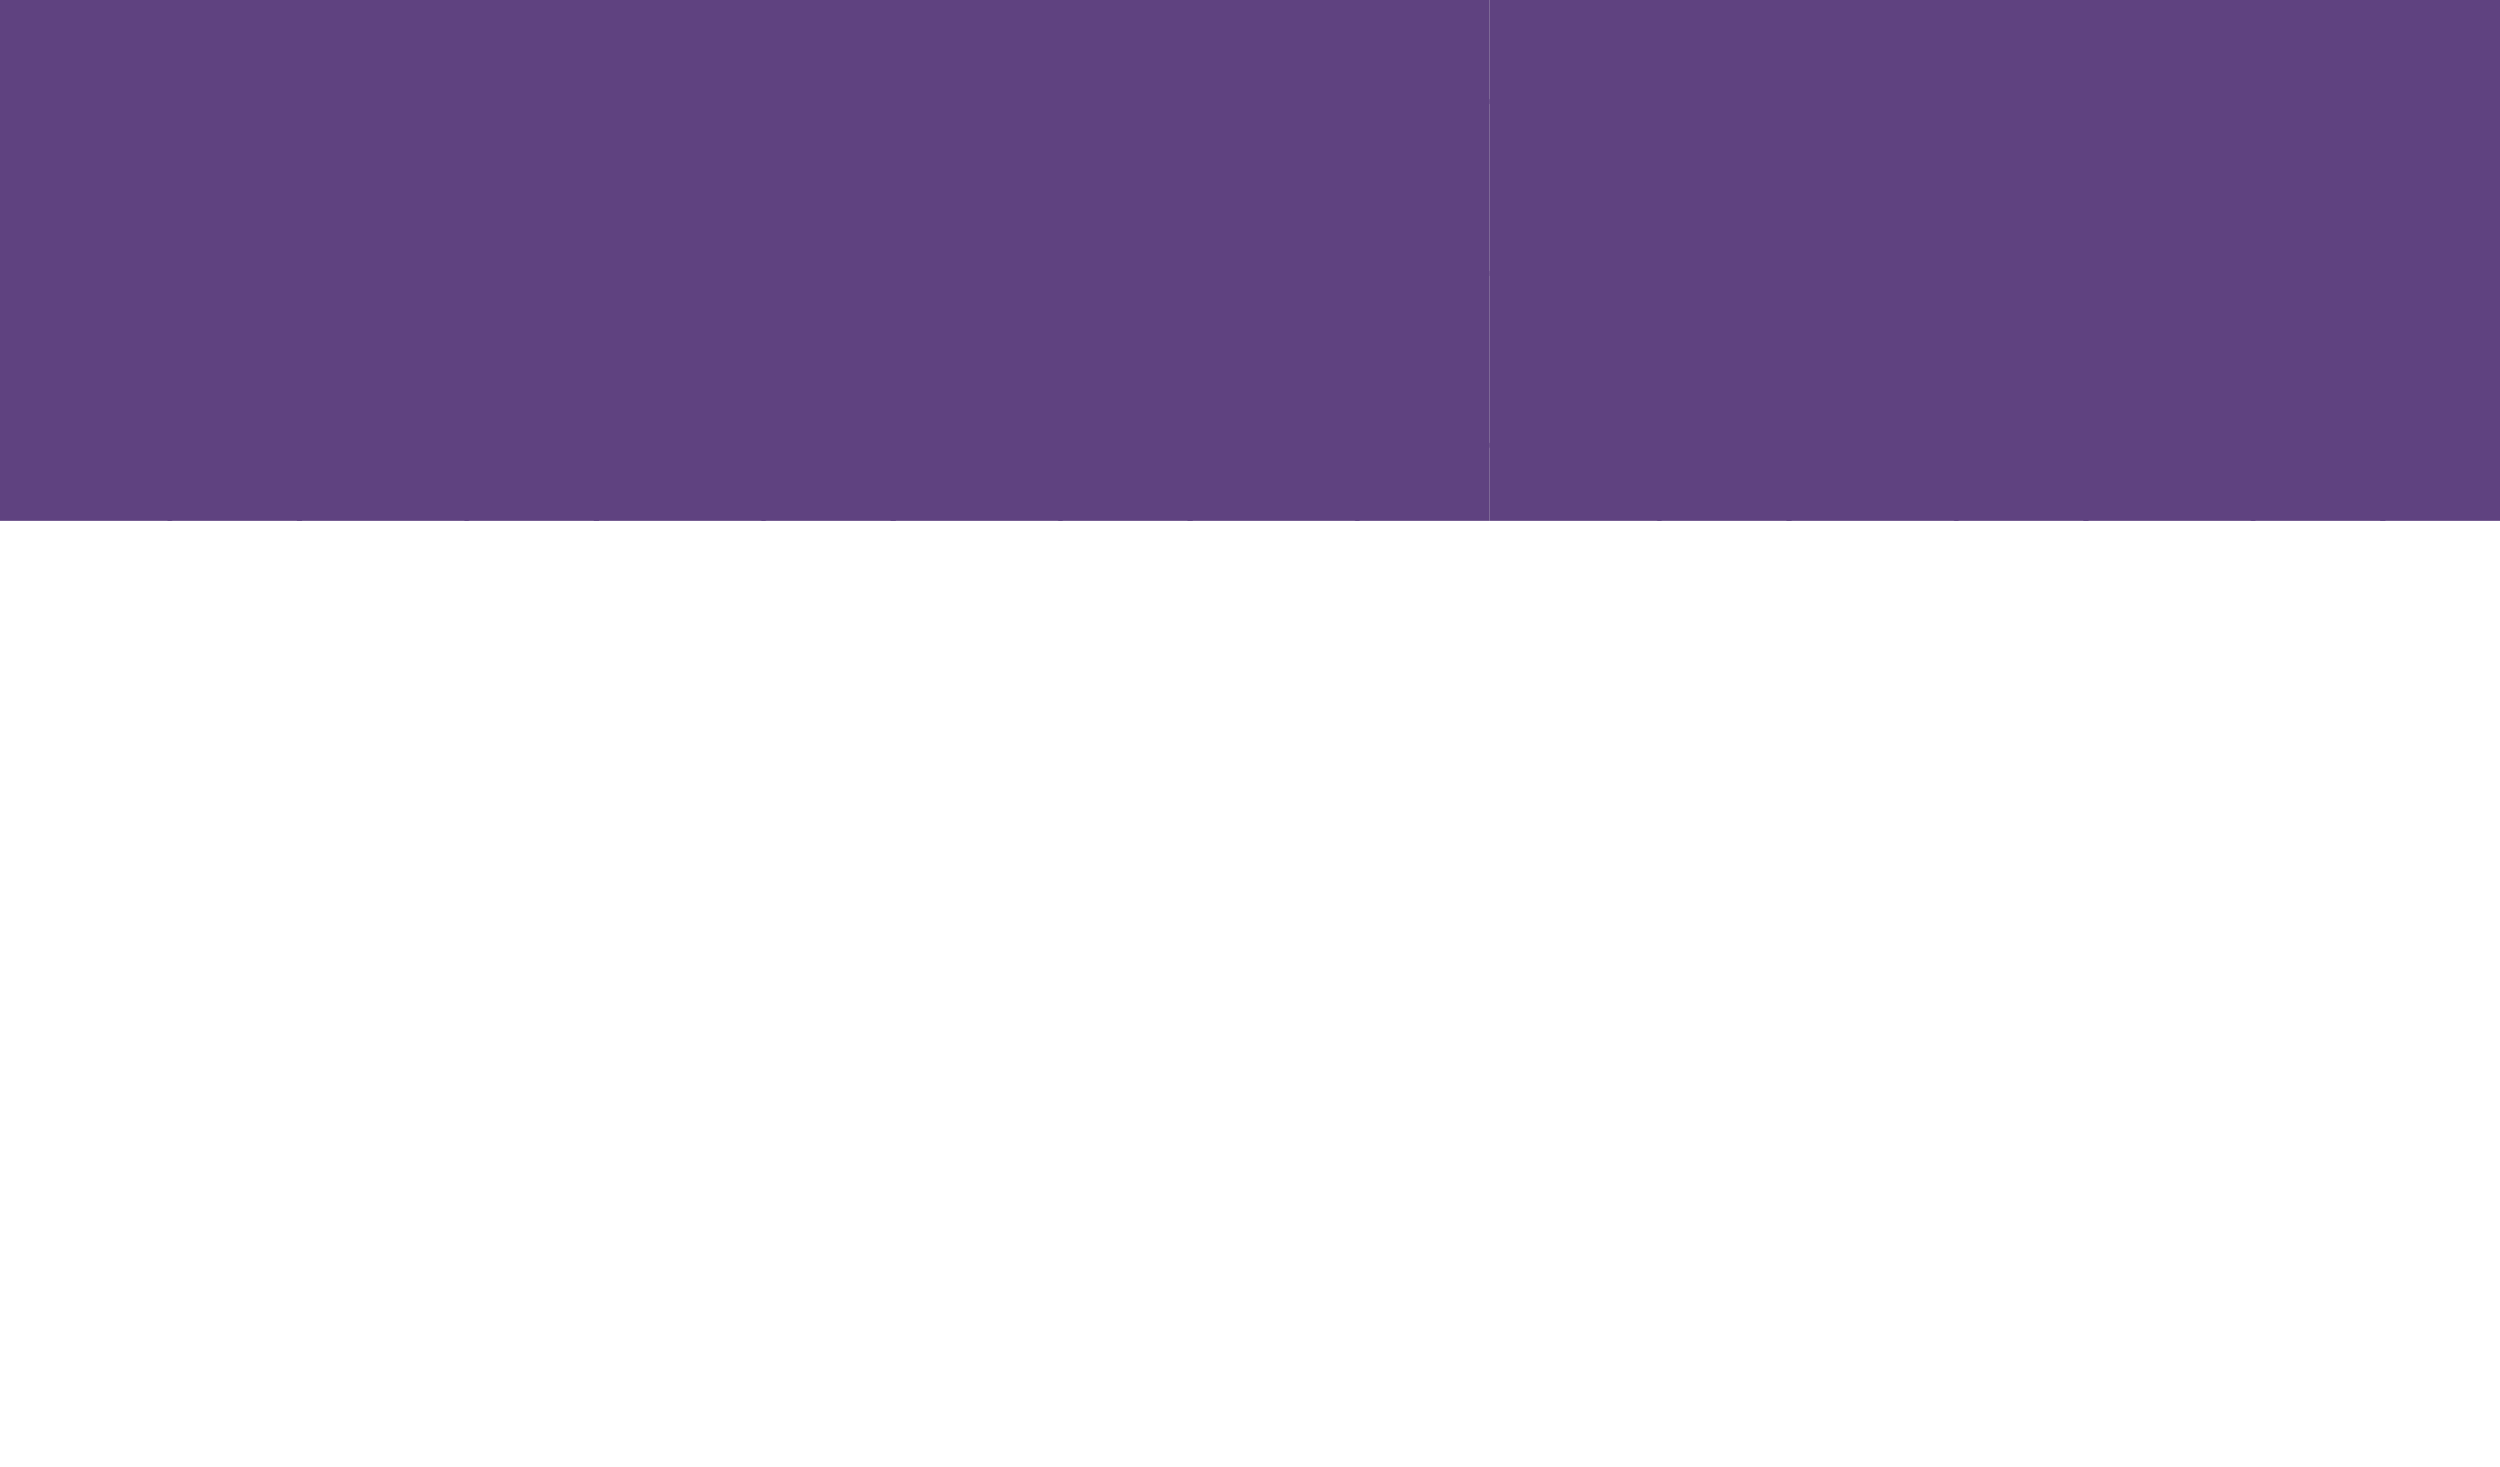
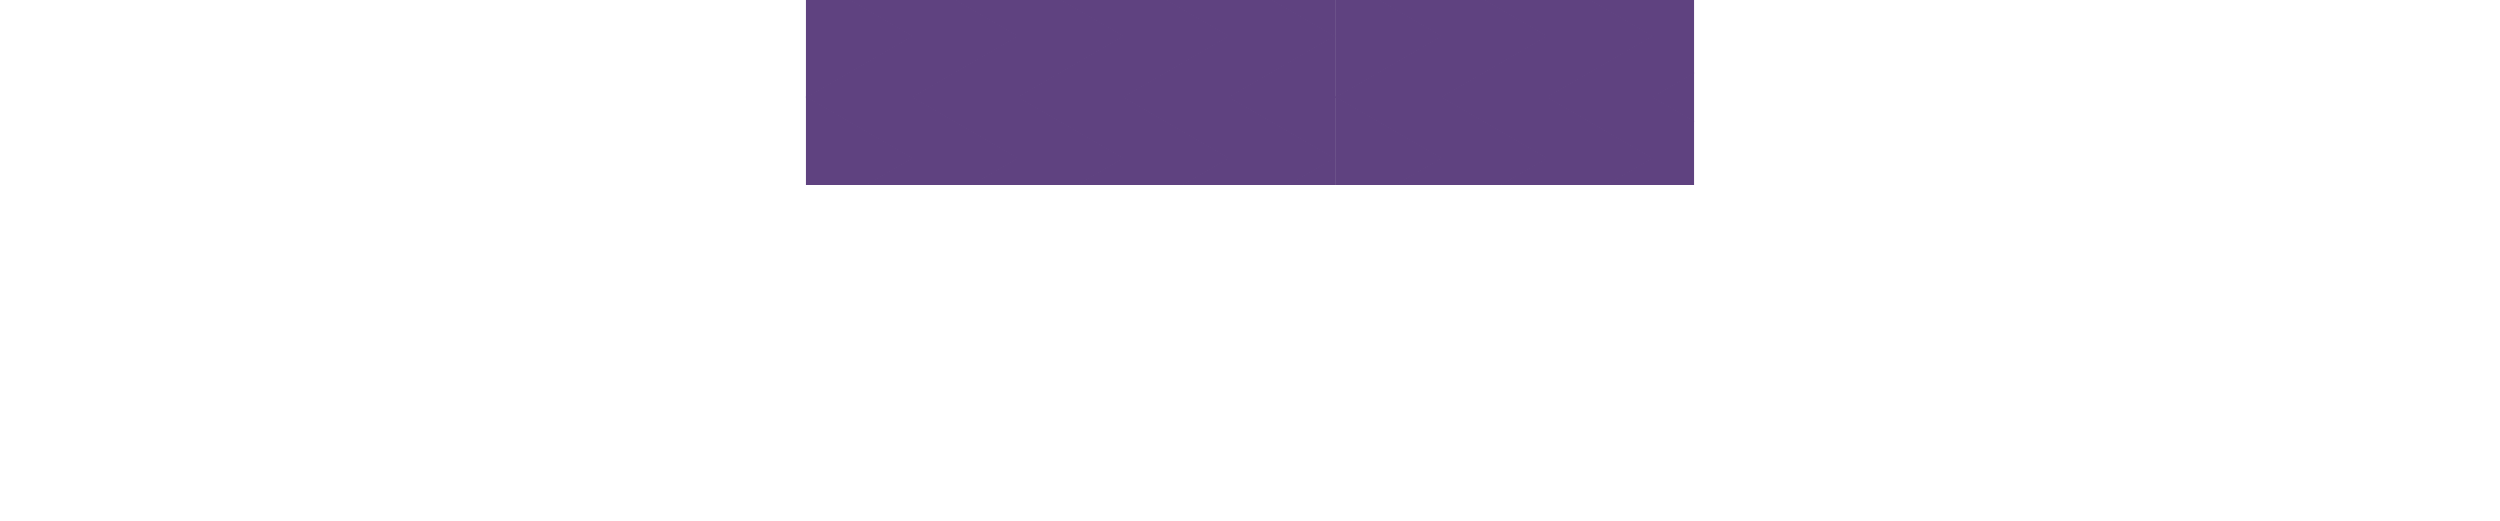
- <svg xmlns="http://www.w3.org/2000/svg" width="960" height="563" viewBox="0 0 960 563">
+ <svg xmlns="http://www.w3.org/2000/svg" width="960" height="200" viewBox="0 0 960 563">
  <defs>
    <clipPath id="clip-path">
      <rect id="Rectangle_25" data-name="Rectangle 25" width="960" height="200" transform="translate(960 1285)" fill="rgba(132, 130, 130, 0.26)" />
    </clipPath>
    <clipPath id="clip-path-2">
      <rect width="960" height="855" fill="none" />
    </clipPath>
  </defs>
  <g id="Group_118" data-name="Group 118" transform="translate(-960 -1285)">
    <g id="Mask_Group_16" data-name="Mask Group 16" clip-path="url(#clip-path)">
      <g id="Repeat_Grid_2" data-name="Repeat Grid 2" transform="translate(960 993)" clip-path="url(#clip-path-2)">
        <g transform="translate(0 154)">
          <g id="Group_9" data-name="Group 9" transform="translate(1375 -324) rotate(90)">
            <path id="Polygon_2" data-name="Polygon 2" d="M67,0l67,116H0Z" transform="translate(170 803)" fill="#522D80 " />
            <path id="Polygon_3" data-name="Polygon 3" d="M67,0l67,116H0Z" transform="translate(370 919) rotate(180)" fill="#522D80" />
            <path id="Polygon_4" data-name="Polygon 4" d="M67,0l67,116H0Z" transform="translate(302 803)" fill="#522D80 " />
            <path id="Path_1" data-name="Path 1" d="M67,0l67,116H0Z" transform="translate(502 919) rotate(180)" fill="#522D80" />
          </g>
          <g id="Group_9-2" data-name="Group 9" transform="translate(1375 -60) rotate(90)">
            <path id="Polygon_2-2" data-name="Polygon 2" d="M67,0l67,116H0Z" transform="translate(170 803)" fill="#522D80 " />
            <path id="Polygon_3-2" data-name="Polygon 3" d="M67,0l67,116H0Z" transform="translate(370 919) rotate(180)" fill="#522D80" />
            <path id="Polygon_4-2" data-name="Polygon 4" d="M67,0l67,116H0Z" transform="translate(302 803)" fill="#522D80 " />
            <path id="Path_1-2" data-name="Path 1" d="M67,0l67,116H0Z" transform="translate(502 919) rotate(180)" fill="#522D80" />
          </g>
          <g id="Group_9-3" data-name="Group 9" transform="translate(1375 204) rotate(90)">
            <path id="Polygon_2-3" data-name="Polygon 2" d="M67,0l67,116H0Z" transform="translate(170 803)" fill="#522D80 " />
            <path id="Polygon_3-3" data-name="Polygon 3" d="M67,0l67,116H0Z" transform="translate(370 919) rotate(180)" fill="#522D80" />
            <path id="Polygon_4-3" data-name="Polygon 4" d="M67,0l67,116H0Z" transform="translate(302 803)" fill="#522D80 " />
            <path id="Path_1-3" data-name="Path 1" d="M67,0l67,116H0Z" transform="translate(502 919) rotate(180)" fill="#522D80" />
          </g>
          <g id="Group_9-4" data-name="Group 9" transform="translate(1261 -324) rotate(90)">
            <path id="Polygon_2-4" data-name="Polygon 2" d="M67,0l67,116H0Z" transform="translate(170 803)" fill="#522D80 " />
            <path id="Polygon_3-4" data-name="Polygon 3" d="M67,0l67,116H0Z" transform="translate(370 919) rotate(180)" fill="#522D80" />
            <path id="Polygon_4-4" data-name="Polygon 4" d="M67,0l67,116H0Z" transform="translate(302 803)" fill="#522D80 " />
            <path id="Path_1-4" data-name="Path 1" d="M67,0l67,116H0Z" transform="translate(502 919) rotate(180)" fill="#522D80" />
          </g>
          <g id="Group_9-5" data-name="Group 9" transform="translate(1261 -60) rotate(90)">
            <path id="Polygon_2-5" data-name="Polygon 2" d="M67,0l67,116H0Z" transform="translate(170 803)" fill="#522D80 " />
            <path id="Polygon_3-5" data-name="Polygon 3" d="M67,0l67,116H0Z" transform="translate(370 919) rotate(180)" fill="#522D80" />
            <path id="Polygon_4-5" data-name="Polygon 4" d="M67,0l67,116H0Z" transform="translate(302 803)" fill="#522D80 " />
            <path id="Path_1-5" data-name="Path 1" d="M67,0l67,116H0Z" transform="translate(502 919) rotate(180)" fill="#522D80" />
          </g>
          <g id="Group_9-6" data-name="Group 9" transform="translate(1261 204) rotate(90)">
            <path id="Polygon_2-6" data-name="Polygon 2" d="M67,0l67,116H0Z" transform="translate(170 803)" fill="#522D80 " />
            <path id="Polygon_3-6" data-name="Polygon 3" d="M67,0l67,116H0Z" transform="translate(370 919) rotate(180)" fill="#522D80" />
            <path id="Polygon_4-6" data-name="Polygon 4" d="M67,0l67,116H0Z" transform="translate(302 803)" fill="#522D80 " />
            <path id="Path_1-6" data-name="Path 1" d="M67,0l67,116H0Z" transform="translate(502 919) rotate(180)" fill="#522D80" />
          </g>
          <g id="Group_9-7" data-name="Group 9" transform="translate(1147 -324) rotate(90)">
            <path id="Polygon_2-7" data-name="Polygon 2" d="M67,0l67,116H0Z" transform="translate(170 803)" fill="#522D80 " />
            <path id="Polygon_3-7" data-name="Polygon 3" d="M67,0l67,116H0Z" transform="translate(370 919) rotate(180)" fill="#522D80" />
            <path id="Polygon_4-7" data-name="Polygon 4" d="M67,0l67,116H0Z" transform="translate(302 803)" fill="#522D80 " />
            <path id="Path_1-7" data-name="Path 1" d="M67,0l67,116H0Z" transform="translate(502 919) rotate(180)" fill="#522D80" />
          </g>
          <g id="Group_9-8" data-name="Group 9" transform="translate(1147 -60) rotate(90)">
            <path id="Polygon_2-8" data-name="Polygon 2" d="M67,0l67,116H0Z" transform="translate(170 803)" fill="#522D80 " />
            <path id="Polygon_3-8" data-name="Polygon 3" d="M67,0l67,116H0Z" transform="translate(370 919) rotate(180)" fill="#522D80" />
            <path id="Polygon_4-8" data-name="Polygon 4" d="M67,0l67,116H0Z" transform="translate(302 803)" fill="#522D80 " />
            <path id="Path_1-8" data-name="Path 1" d="M67,0l67,116H0Z" transform="translate(502 919) rotate(180)" fill="#522D80" />
          </g>
          <g id="Group_9-9" data-name="Group 9" transform="translate(1147 204) rotate(90)">
            <path id="Polygon_2-9" data-name="Polygon 2" d="M67,0l67,116H0Z" transform="translate(170 803)" fill="#522D80 " />
            <path id="Polygon_3-9" data-name="Polygon 3" d="M67,0l67,116H0Z" transform="translate(370 919) rotate(180)" fill="#522D80" />
            <path id="Polygon_4-9" data-name="Polygon 4" d="M67,0l67,116H0Z" transform="translate(302 803)" fill="#522D80 " />
            <path id="Path_1-9" data-name="Path 1" d="M67,0l67,116H0Z" transform="translate(502 919) rotate(180)" fill="#522D80" />
          </g>
          <g id="Group_9-10" data-name="Group 9" transform="translate(1033 -324) rotate(90)">
            <path id="Polygon_2-10" data-name="Polygon 2" d="M67,0l67,116H0Z" transform="translate(170 803)" fill="#522D80 " />
            <path id="Polygon_3-10" data-name="Polygon 3" d="M67,0l67,116H0Z" transform="translate(370 919) rotate(180)" fill="#522D80" />
            <path id="Polygon_4-10" data-name="Polygon 4" d="M67,0l67,116H0Z" transform="translate(302 803)" fill="#522D80 " />
            <path id="Path_1-10" data-name="Path 1" d="M67,0l67,116H0Z" transform="translate(502 919) rotate(180)" fill="#522D80" />
          </g>
          <g id="Group_9-11" data-name="Group 9" transform="translate(1033 -60) rotate(90)">
            <path id="Polygon_2-11" data-name="Polygon 2" d="M67,0l67,116H0Z" transform="translate(170 803)" fill="#522D80 " />
            <path id="Polygon_3-11" data-name="Polygon 3" d="M67,0l67,116H0Z" transform="translate(370 919) rotate(180)" fill="#522D80" />
            <path id="Polygon_4-11" data-name="Polygon 4" d="M67,0l67,116H0Z" transform="translate(302 803)" fill="#522D80 " />
            <path id="Path_1-11" data-name="Path 1" d="M67,0l67,116H0Z" transform="translate(502 919) rotate(180)" fill="#522D80" />
          </g>
          <g id="Group_9-12" data-name="Group 9" transform="translate(1033 204) rotate(90)">
            <path id="Polygon_2-12" data-name="Polygon 2" d="M67,0l67,116H0Z" transform="translate(170 803)" fill="#522D80 " />
            <path id="Polygon_3-12" data-name="Polygon 3" d="M67,0l67,116H0Z" transform="translate(370 919) rotate(180)" fill="#522D80" />
            <path id="Polygon_4-12" data-name="Polygon 4" d="M67,0l67,116H0Z" transform="translate(302 803)" fill="#522D80 " />
            <path id="Path_1-12" data-name="Path 1" d="M67,0l67,116H0Z" transform="translate(502 919) rotate(180)" fill="#522D80" />
          </g>
          <g id="Group_9-13" data-name="Group 9" transform="translate(919 -324) rotate(90)">
            <path id="Polygon_2-13" data-name="Polygon 2" d="M67,0l67,116H0Z" transform="translate(170 803)" fill="#522D80 " />
            <path id="Polygon_3-13" data-name="Polygon 3" d="M67,0l67,116H0Z" transform="translate(370 919) rotate(180)" fill="#522D80" />
            <path id="Polygon_4-13" data-name="Polygon 4" d="M67,0l67,116H0Z" transform="translate(302 803)" fill="#522D80 " />
            <path id="Path_1-13" data-name="Path 1" d="M67,0l67,116H0Z" transform="translate(502 919) rotate(180)" fill="#522D80" />
          </g>
          <g id="Group_9-14" data-name="Group 9" transform="translate(919 -60) rotate(90)">
            <path id="Polygon_2-14" data-name="Polygon 2" d="M67,0l67,116H0Z" transform="translate(170 803)" fill="#522D80 " />
            <path id="Polygon_3-14" data-name="Polygon 3" d="M67,0l67,116H0Z" transform="translate(370 919) rotate(180)" fill="#522D80" />
            <path id="Polygon_4-14" data-name="Polygon 4" d="M67,0l67,116H0Z" transform="translate(302 803)" fill="#522D80 " />
            <path id="Path_1-14" data-name="Path 1" d="M67,0l67,116H0Z" transform="translate(502 919) rotate(180)" fill="#522D80" />
          </g>
          <g id="Group_9-15" data-name="Group 9" transform="translate(919 204) rotate(90)">
            <path id="Polygon_2-15" data-name="Polygon 2" d="M67,0l67,116H0Z" transform="translate(170 803)" fill="#522D80 " />
            <path id="Polygon_3-15" data-name="Polygon 3" d="M67,0l67,116H0Z" transform="translate(370 919) rotate(180)" fill="#522D80" />
            <path id="Polygon_4-15" data-name="Polygon 4" d="M67,0l67,116H0Z" transform="translate(302 803)" fill="#522D80 " />
            <path id="Path_1-15" data-name="Path 1" d="M67,0l67,116H0Z" transform="translate(502 919) rotate(180)" fill="#522D80" />
          </g>
          <g id="Group_9-16" data-name="Group 9" transform="translate(1033 468) rotate(90)">
            <path id="Polygon_2-16" data-name="Polygon 2" d="M67,0l67,116H0Z" transform="translate(170 803)" fill="#522D80 " />
            <path id="Polygon_3-16" data-name="Polygon 3" d="M67,0l67,116H0Z" transform="translate(370 919) rotate(180)" fill="#522D80" />
            <path id="Polygon_4-16" data-name="Polygon 4" d="M67,0l67,116H0Z" transform="translate(302 803)" fill="#522D80 " />
            <path id="Path_1-16" data-name="Path 1" d="M67,0l67,116H0Z" transform="translate(502 919) rotate(180)" fill="#522D80" />
          </g>
          <g id="Group_9-17" data-name="Group 9" transform="translate(1033 732) rotate(90)">
            <path id="Polygon_2-17" data-name="Polygon 2" d="M67,0l67,116H0Z" transform="translate(170 803)" fill="#522D80 " />
            <path id="Polygon_3-17" data-name="Polygon 3" d="M67,0l67,116H0Z" transform="translate(370 919) rotate(180)" fill="#522D80" />
            <path id="Polygon_4-17" data-name="Polygon 4" d="M67,0l67,116H0Z" transform="translate(302 803)" fill="#522D80 " />
            <path id="Path_1-17" data-name="Path 1" d="M67,0l67,116H0Z" transform="translate(502 919) rotate(180)" fill="#522D80" />
          </g>
          <g id="Group_9-18" data-name="Group 9" transform="translate(919 468) rotate(90)">
            <path id="Polygon_2-18" data-name="Polygon 2" d="M67,0l67,116H0Z" transform="translate(170 803)" fill="#522D80 " />
            <path id="Polygon_3-18" data-name="Polygon 3" d="M67,0l67,116H0Z" transform="translate(370 919) rotate(180)" fill="#522D80" />
            <path id="Polygon_4-18" data-name="Polygon 4" d="M67,0l67,116H0Z" transform="translate(302 803)" fill="#522D80 " />
            <path id="Path_1-18" data-name="Path 1" d="M67,0l67,116H0Z" transform="translate(502 919) rotate(180)" fill="#522D80" />
          </g>
          <g id="Group_9-19" data-name="Group 9" transform="translate(919 732) rotate(90)">
            <path id="Polygon_2-19" data-name="Polygon 2" d="M67,0l67,116H0Z" transform="translate(170 803)" fill="#522D80 " />
            <path id="Polygon_3-19" data-name="Polygon 3" d="M67,0l67,116H0Z" transform="translate(370 919) rotate(180)" fill="#522D80" />
            <path id="Polygon_4-19" data-name="Polygon 4" d="M67,0l67,116H0Z" transform="translate(302 803)" fill="#522D80 " />
            <path id="Path_1-19" data-name="Path 1" d="M67,0l67,116H0Z" transform="translate(502 919) rotate(180)" fill="#522D80" />
          </g>
          <g id="Group_9-20" data-name="Group 9" transform="translate(1375 468) rotate(90)">
            <path id="Polygon_2-20" data-name="Polygon 2" d="M67,0l67,116H0Z" transform="translate(170 803)" fill="#522D80 " />
            <path id="Polygon_3-20" data-name="Polygon 3" d="M67,0l67,116H0Z" transform="translate(370 919) rotate(180)" fill="#522D80" />
            <path id="Polygon_4-20" data-name="Polygon 4" d="M67,0l67,116H0Z" transform="translate(302 803)" fill="#522D80 " />
            <path id="Path_1-20" data-name="Path 1" d="M67,0l67,116H0Z" transform="translate(502 919) rotate(180)" fill="#522D80" />
          </g>
          <g id="Group_9-21" data-name="Group 9" transform="translate(1375 732) rotate(90)">
            <path id="Polygon_2-21" data-name="Polygon 2" d="M67,0l67,116H0Z" transform="translate(170 803)" fill="#522D80 " />
            <path id="Polygon_3-21" data-name="Polygon 3" d="M67,0l67,116H0Z" transform="translate(370 919) rotate(180)" fill="#522D80" />
            <path id="Polygon_4-21" data-name="Polygon 4" d="M67,0l67,116H0Z" transform="translate(302 803)" fill="#522D80 " />
            <path id="Path_1-21" data-name="Path 1" d="M67,0l67,116H0Z" transform="translate(502 919) rotate(180)" fill="#522D80" />
          </g>
          <g id="Group_9-22" data-name="Group 9" transform="translate(1261 468) rotate(90)">
            <path id="Polygon_2-22" data-name="Polygon 2" d="M67,0l67,116H0Z" transform="translate(170 803)" fill="#522D80 " />
            <path id="Polygon_3-22" data-name="Polygon 3" d="M67,0l67,116H0Z" transform="translate(370 919) rotate(180)" fill="#522D80" />
            <path id="Polygon_4-22" data-name="Polygon 4" d="M67,0l67,116H0Z" transform="translate(302 803)" fill="#522D80 " />
            <path id="Path_1-22" data-name="Path 1" d="M67,0l67,116H0Z" transform="translate(502 919) rotate(180)" fill="#522D80" />
          </g>
          <g id="Group_9-23" data-name="Group 9" transform="translate(1261 732) rotate(90)">
            <path id="Polygon_2-23" data-name="Polygon 2" d="M67,0l67,116H0Z" transform="translate(170 803)" fill="#522D80 " />
            <path id="Polygon_3-23" data-name="Polygon 3" d="M67,0l67,116H0Z" transform="translate(370 919) rotate(180)" fill="#522D80" />
            <path id="Polygon_4-23" data-name="Polygon 4" d="M67,0l67,116H0Z" transform="translate(302 803)" fill="#522D80 " />
            <path id="Path_1-23" data-name="Path 1" d="M67,0l67,116H0Z" transform="translate(502 919) rotate(180)" fill="#522D80" />
          </g>
          <g id="Group_9-24" data-name="Group 9" transform="translate(1147 468) rotate(90)">
            <path id="Polygon_2-24" data-name="Polygon 2" d="M67,0l67,116H0Z" transform="translate(170 803)" fill="#522D80 " />
            <path id="Polygon_3-24" data-name="Polygon 3" d="M67,0l67,116H0Z" transform="translate(370 919) rotate(180)" fill="#522D80" />
            <path id="Polygon_4-24" data-name="Polygon 4" d="M67,0l67,116H0Z" transform="translate(302 803)" fill="#522D80 " />
            <path id="Path_1-24" data-name="Path 1" d="M67,0l67,116H0Z" transform="translate(502 919) rotate(180)" fill="#522D80" />
          </g>
          <g id="Group_9-25" data-name="Group 9" transform="translate(1147 732) rotate(90)">
            <path id="Polygon_2-25" data-name="Polygon 2" d="M67,0l67,116H0Z" transform="translate(170 803)" fill="#522D80 " />
            <path id="Polygon_3-25" data-name="Polygon 3" d="M67,0l67,116H0Z" transform="translate(370 919) rotate(180)" fill="#522D80" />
            <path id="Polygon_4-25" data-name="Polygon 4" d="M67,0l67,116H0Z" transform="translate(302 803)" fill="#522D80 " />
            <path id="Path_1-25" data-name="Path 1" d="M67,0l67,116H0Z" transform="translate(502 919) rotate(180)" fill="#522D80" />
          </g>
        </g>
        <g transform="translate(572 154)">
          <g id="Group_9-26" data-name="Group 9" transform="translate(1375 -324) rotate(90)">
            <path id="Polygon_2-26" data-name="Polygon 2" d="M67,0l67,116H0Z" transform="translate(170 803)" fill="#522D80 " />
            <path id="Polygon_3-26" data-name="Polygon 3" d="M67,0l67,116H0Z" transform="translate(370 919) rotate(180)" fill="#522D80" />
            <path id="Polygon_4-26" data-name="Polygon 4" d="M67,0l67,116H0Z" transform="translate(302 803)" fill="#522D80 " />
            <path id="Path_1-26" data-name="Path 1" d="M67,0l67,116H0Z" transform="translate(502 919) rotate(180)" fill="#522D80" />
          </g>
          <g id="Group_9-27" data-name="Group 9" transform="translate(1375 -60) rotate(90)">
            <path id="Polygon_2-27" data-name="Polygon 2" d="M67,0l67,116H0Z" transform="translate(170 803)" fill="#522D80 " />
            <path id="Polygon_3-27" data-name="Polygon 3" d="M67,0l67,116H0Z" transform="translate(370 919) rotate(180)" fill="#522D80" />
            <path id="Polygon_4-27" data-name="Polygon 4" d="M67,0l67,116H0Z" transform="translate(302 803)" fill="#522D80 " />
            <path id="Path_1-27" data-name="Path 1" d="M67,0l67,116H0Z" transform="translate(502 919) rotate(180)" fill="#522D80" />
          </g>
          <g id="Group_9-28" data-name="Group 9" transform="translate(1375 204) rotate(90)">
            <path id="Polygon_2-28" data-name="Polygon 2" d="M67,0l67,116H0Z" transform="translate(170 803)" fill="#522D80 " />
            <path id="Polygon_3-28" data-name="Polygon 3" d="M67,0l67,116H0Z" transform="translate(370 919) rotate(180)" fill="#522D80" />
            <path id="Polygon_4-28" data-name="Polygon 4" d="M67,0l67,116H0Z" transform="translate(302 803)" fill="#522D80 " />
            <path id="Path_1-28" data-name="Path 1" d="M67,0l67,116H0Z" transform="translate(502 919) rotate(180)" fill="#522D80" />
          </g>
          <g id="Group_9-29" data-name="Group 9" transform="translate(1261 -324) rotate(90)">
            <path id="Polygon_2-29" data-name="Polygon 2" d="M67,0l67,116H0Z" transform="translate(170 803)" fill="#522D80 " />
            <path id="Polygon_3-29" data-name="Polygon 3" d="M67,0l67,116H0Z" transform="translate(370 919) rotate(180)" fill="#522D80" />
            <path id="Polygon_4-29" data-name="Polygon 4" d="M67,0l67,116H0Z" transform="translate(302 803)" fill="#522D80 " />
            <path id="Path_1-29" data-name="Path 1" d="M67,0l67,116H0Z" transform="translate(502 919) rotate(180)" fill="#522D80" />
          </g>
          <g id="Group_9-30" data-name="Group 9" transform="translate(1261 -60) rotate(90)">
            <path id="Polygon_2-30" data-name="Polygon 2" d="M67,0l67,116H0Z" transform="translate(170 803)" fill="#522D80 " />
            <path id="Polygon_3-30" data-name="Polygon 3" d="M67,0l67,116H0Z" transform="translate(370 919) rotate(180)" fill="#522D80" />
            <path id="Polygon_4-30" data-name="Polygon 4" d="M67,0l67,116H0Z" transform="translate(302 803)" fill="#522D80 " />
            <path id="Path_1-30" data-name="Path 1" d="M67,0l67,116H0Z" transform="translate(502 919) rotate(180)" fill="#522D80" />
          </g>
          <g id="Group_9-31" data-name="Group 9" transform="translate(1261 204) rotate(90)">
            <path id="Polygon_2-31" data-name="Polygon 2" d="M67,0l67,116H0Z" transform="translate(170 803)" fill="#522D80 " />
            <path id="Polygon_3-31" data-name="Polygon 3" d="M67,0l67,116H0Z" transform="translate(370 919) rotate(180)" fill="#522D80" />
            <path id="Polygon_4-31" data-name="Polygon 4" d="M67,0l67,116H0Z" transform="translate(302 803)" fill="#522D80 " />
            <path id="Path_1-31" data-name="Path 1" d="M67,0l67,116H0Z" transform="translate(502 919) rotate(180)" fill="#522D80" />
          </g>
          <g id="Group_9-32" data-name="Group 9" transform="translate(1147 -324) rotate(90)">
            <path id="Polygon_2-32" data-name="Polygon 2" d="M67,0l67,116H0Z" transform="translate(170 803)" fill="#522D80 " />
            <path id="Polygon_3-32" data-name="Polygon 3" d="M67,0l67,116H0Z" transform="translate(370 919) rotate(180)" fill="#522D80" />
            <path id="Polygon_4-32" data-name="Polygon 4" d="M67,0l67,116H0Z" transform="translate(302 803)" fill="#522D80 " />
            <path id="Path_1-32" data-name="Path 1" d="M67,0l67,116H0Z" transform="translate(502 919) rotate(180)" fill="#522D80" />
          </g>
          <g id="Group_9-33" data-name="Group 9" transform="translate(1147 -60) rotate(90)">
            <path id="Polygon_2-33" data-name="Polygon 2" d="M67,0l67,116H0Z" transform="translate(170 803)" fill="#522D80 " />
            <path id="Polygon_3-33" data-name="Polygon 3" d="M67,0l67,116H0Z" transform="translate(370 919) rotate(180)" fill="#522D80" />
            <path id="Polygon_4-33" data-name="Polygon 4" d="M67,0l67,116H0Z" transform="translate(302 803)" fill="#522D80 " />
            <path id="Path_1-33" data-name="Path 1" d="M67,0l67,116H0Z" transform="translate(502 919) rotate(180)" fill="#522D80" />
          </g>
          <g id="Group_9-34" data-name="Group 9" transform="translate(1147 204) rotate(90)">
            <path id="Polygon_2-34" data-name="Polygon 2" d="M67,0l67,116H0Z" transform="translate(170 803)" fill="#522D80 " />
            <path id="Polygon_3-34" data-name="Polygon 3" d="M67,0l67,116H0Z" transform="translate(370 919) rotate(180)" fill="#522D80" />
            <path id="Polygon_4-34" data-name="Polygon 4" d="M67,0l67,116H0Z" transform="translate(302 803)" fill="#522D80 " />
            <path id="Path_1-34" data-name="Path 1" d="M67,0l67,116H0Z" transform="translate(502 919) rotate(180)" fill="#522D80" />
          </g>
          <g id="Group_9-35" data-name="Group 9" transform="translate(1033 -324) rotate(90)">
            <path id="Polygon_2-35" data-name="Polygon 2" d="M67,0l67,116H0Z" transform="translate(170 803)" fill="#522D80 " />
            <path id="Polygon_3-35" data-name="Polygon 3" d="M67,0l67,116H0Z" transform="translate(370 919) rotate(180)" fill="#522D80" />
            <path id="Polygon_4-35" data-name="Polygon 4" d="M67,0l67,116H0Z" transform="translate(302 803)" fill="#522D80 " />
            <path id="Path_1-35" data-name="Path 1" d="M67,0l67,116H0Z" transform="translate(502 919) rotate(180)" fill="#522D80" />
          </g>
          <g id="Group_9-36" data-name="Group 9" transform="translate(1033 -60) rotate(90)">
            <path id="Polygon_2-36" data-name="Polygon 2" d="M67,0l67,116H0Z" transform="translate(170 803)" fill="#522D80 " />
            <path id="Polygon_3-36" data-name="Polygon 3" d="M67,0l67,116H0Z" transform="translate(370 919) rotate(180)" fill="#522D80" />
            <path id="Polygon_4-36" data-name="Polygon 4" d="M67,0l67,116H0Z" transform="translate(302 803)" fill="#522D80 " />
            <path id="Path_1-36" data-name="Path 1" d="M67,0l67,116H0Z" transform="translate(502 919) rotate(180)" fill="#522D80" />
          </g>
          <g id="Group_9-37" data-name="Group 9" transform="translate(1033 204) rotate(90)">
            <path id="Polygon_2-37" data-name="Polygon 2" d="M67,0l67,116H0Z" transform="translate(170 803)" fill="#522D80 " />
            <path id="Polygon_3-37" data-name="Polygon 3" d="M67,0l67,116H0Z" transform="translate(370 919) rotate(180)" fill="#522D80" />
            <path id="Polygon_4-37" data-name="Polygon 4" d="M67,0l67,116H0Z" transform="translate(302 803)" fill="#522D80 " />
            <path id="Path_1-37" data-name="Path 1" d="M67,0l67,116H0Z" transform="translate(502 919) rotate(180)" fill="#522D80" />
          </g>
          <g id="Group_9-38" data-name="Group 9" transform="translate(919 -324) rotate(90)">
            <path id="Polygon_2-38" data-name="Polygon 2" d="M67,0l67,116H0Z" transform="translate(170 803)" fill="#522D80 " />
            <path id="Polygon_3-38" data-name="Polygon 3" d="M67,0l67,116H0Z" transform="translate(370 919) rotate(180)" fill="#522D80" />
            <path id="Polygon_4-38" data-name="Polygon 4" d="M67,0l67,116H0Z" transform="translate(302 803)" fill="#522D80 " />
            <path id="Path_1-38" data-name="Path 1" d="M67,0l67,116H0Z" transform="translate(502 919) rotate(180)" fill="#522D80" />
          </g>
          <g id="Group_9-39" data-name="Group 9" transform="translate(919 -60) rotate(90)">
            <path id="Polygon_2-39" data-name="Polygon 2" d="M67,0l67,116H0Z" transform="translate(170 803)" fill="#522D80 " />
            <path id="Polygon_3-39" data-name="Polygon 3" d="M67,0l67,116H0Z" transform="translate(370 919) rotate(180)" fill="#522D80" />
            <path id="Polygon_4-39" data-name="Polygon 4" d="M67,0l67,116H0Z" transform="translate(302 803)" fill="#522D80 " />
            <path id="Path_1-39" data-name="Path 1" d="M67,0l67,116H0Z" transform="translate(502 919) rotate(180)" fill="#522D80" />
          </g>
          <g id="Group_9-40" data-name="Group 9" transform="translate(919 204) rotate(90)">
            <path id="Polygon_2-40" data-name="Polygon 2" d="M67,0l67,116H0Z" transform="translate(170 803)" fill="#522D80 " />
            <path id="Polygon_3-40" data-name="Polygon 3" d="M67,0l67,116H0Z" transform="translate(370 919) rotate(180)" fill="#522D80" />
            <path id="Polygon_4-40" data-name="Polygon 4" d="M67,0l67,116H0Z" transform="translate(302 803)" fill="#522D80 " />
            <path id="Path_1-40" data-name="Path 1" d="M67,0l67,116H0Z" transform="translate(502 919) rotate(180)" fill="#522D80" />
          </g>
          <g id="Group_9-41" data-name="Group 9" transform="translate(1033 468) rotate(90)">
            <path id="Polygon_2-41" data-name="Polygon 2" d="M67,0l67,116H0Z" transform="translate(170 803)" fill="#522D80 " />
            <path id="Polygon_3-41" data-name="Polygon 3" d="M67,0l67,116H0Z" transform="translate(370 919) rotate(180)" fill="#522D80" />
            <path id="Polygon_4-41" data-name="Polygon 4" d="M67,0l67,116H0Z" transform="translate(302 803)" fill="#522D80 " />
            <path id="Path_1-41" data-name="Path 1" d="M67,0l67,116H0Z" transform="translate(502 919) rotate(180)" fill="#522D80" />
          </g>
          <g id="Group_9-42" data-name="Group 9" transform="translate(1033 732) rotate(90)">
            <path id="Polygon_2-42" data-name="Polygon 2" d="M67,0l67,116H0Z" transform="translate(170 803)" fill="#522D80 " />
            <path id="Polygon_3-42" data-name="Polygon 3" d="M67,0l67,116H0Z" transform="translate(370 919) rotate(180)" fill="#522D80" />
            <path id="Polygon_4-42" data-name="Polygon 4" d="M67,0l67,116H0Z" transform="translate(302 803)" fill="#522D80 " />
            <path id="Path_1-42" data-name="Path 1" d="M67,0l67,116H0Z" transform="translate(502 919) rotate(180)" fill="#522D80" />
          </g>
          <g id="Group_9-43" data-name="Group 9" transform="translate(919 468) rotate(90)">
            <path id="Polygon_2-43" data-name="Polygon 2" d="M67,0l67,116H0Z" transform="translate(170 803)" fill="#522D80 " />
            <path id="Polygon_3-43" data-name="Polygon 3" d="M67,0l67,116H0Z" transform="translate(370 919) rotate(180)" fill="#522D80" />
            <path id="Polygon_4-43" data-name="Polygon 4" d="M67,0l67,116H0Z" transform="translate(302 803)" fill="#522D80 " />
            <path id="Path_1-43" data-name="Path 1" d="M67,0l67,116H0Z" transform="translate(502 919) rotate(180)" fill="#522D80" />
          </g>
          <g id="Group_9-44" data-name="Group 9" transform="translate(919 732) rotate(90)">
            <path id="Polygon_2-44" data-name="Polygon 2" d="M67,0l67,116H0Z" transform="translate(170 803)" fill="#522D80 " />
            <path id="Polygon_3-44" data-name="Polygon 3" d="M67,0l67,116H0Z" transform="translate(370 919) rotate(180)" fill="#522D80" />
            <path id="Polygon_4-44" data-name="Polygon 4" d="M67,0l67,116H0Z" transform="translate(302 803)" fill="#522D80 " />
            <path id="Path_1-44" data-name="Path 1" d="M67,0l67,116H0Z" transform="translate(502 919) rotate(180)" fill="#522D80" />
          </g>
          <g id="Group_9-45" data-name="Group 9" transform="translate(1375 468) rotate(90)">
            <path id="Polygon_2-45" data-name="Polygon 2" d="M67,0l67,116H0Z" transform="translate(170 803)" fill="#522D80 " />
            <path id="Polygon_3-45" data-name="Polygon 3" d="M67,0l67,116H0Z" transform="translate(370 919) rotate(180)" fill="#522D80" />
            <path id="Polygon_4-45" data-name="Polygon 4" d="M67,0l67,116H0Z" transform="translate(302 803)" fill="#522D80 " />
            <path id="Path_1-45" data-name="Path 1" d="M67,0l67,116H0Z" transform="translate(502 919) rotate(180)" fill="#522D80" />
          </g>
          <g id="Group_9-46" data-name="Group 9" transform="translate(1375 732) rotate(90)">
            <path id="Polygon_2-46" data-name="Polygon 2" d="M67,0l67,116H0Z" transform="translate(170 803)" fill="#522D80 " />
            <path id="Polygon_3-46" data-name="Polygon 3" d="M67,0l67,116H0Z" transform="translate(370 919) rotate(180)" fill="#522D80" />
            <path id="Polygon_4-46" data-name="Polygon 4" d="M67,0l67,116H0Z" transform="translate(302 803)" fill="#522D80 " />
            <path id="Path_1-46" data-name="Path 1" d="M67,0l67,116H0Z" transform="translate(502 919) rotate(180)" fill="#522D80" />
          </g>
          <g id="Group_9-47" data-name="Group 9" transform="translate(1261 468) rotate(90)">
            <path id="Polygon_2-47" data-name="Polygon 2" d="M67,0l67,116H0Z" transform="translate(170 803)" fill="#522D80 " />
            <path id="Polygon_3-47" data-name="Polygon 3" d="M67,0l67,116H0Z" transform="translate(370 919) rotate(180)" fill="#522D80" />
            <path id="Polygon_4-47" data-name="Polygon 4" d="M67,0l67,116H0Z" transform="translate(302 803)" fill="#522D80 " />
            <path id="Path_1-47" data-name="Path 1" d="M67,0l67,116H0Z" transform="translate(502 919) rotate(180)" fill="#522D80" />
          </g>
          <g id="Group_9-48" data-name="Group 9" transform="translate(1261 732) rotate(90)">
            <path id="Polygon_2-48" data-name="Polygon 2" d="M67,0l67,116H0Z" transform="translate(170 803)" fill="#522D80 " />
            <path id="Polygon_3-48" data-name="Polygon 3" d="M67,0l67,116H0Z" transform="translate(370 919) rotate(180)" fill="#522D80" />
            <path id="Polygon_4-48" data-name="Polygon 4" d="M67,0l67,116H0Z" transform="translate(302 803)" fill="#522D80 " />
            <path id="Path_1-48" data-name="Path 1" d="M67,0l67,116H0Z" transform="translate(502 919) rotate(180)" fill="#522D80" />
          </g>
          <g id="Group_9-49" data-name="Group 9" transform="translate(1147 468) rotate(90)">
            <path id="Polygon_2-49" data-name="Polygon 2" d="M67,0l67,116H0Z" transform="translate(170 803)" fill="#522D80 " />
            <path id="Polygon_3-49" data-name="Polygon 3" d="M67,0l67,116H0Z" transform="translate(370 919) rotate(180)" fill="#522D80" />
            <path id="Polygon_4-49" data-name="Polygon 4" d="M67,0l67,116H0Z" transform="translate(302 803)" fill="#522D80 " />
            <path id="Path_1-49" data-name="Path 1" d="M67,0l67,116H0Z" transform="translate(502 919) rotate(180)" fill="#522D80" />
          </g>
          <g id="Group_9-50" data-name="Group 9" transform="translate(1147 732) rotate(90)">
            <path id="Polygon_2-50" data-name="Polygon 2" d="M67,0l67,116H0Z" transform="translate(170 803)" fill="#522D80 " />
            <path id="Polygon_3-50" data-name="Polygon 3" d="M67,0l67,116H0Z" transform="translate(370 919) rotate(180)" fill="#522D80" />
            <path id="Polygon_4-50" data-name="Polygon 4" d="M67,0l67,116H0Z" transform="translate(302 803)" fill="#522D80 " />
            <path id="Path_1-50" data-name="Path 1" d="M67,0l67,116H0Z" transform="translate(502 919) rotate(180)" fill="#522D80" />
          </g>
        </g>
      </g>
    </g>
    <rect id="Rectangle_14" data-name="Rectangle 14" width="960" height="200" transform="translate(960 1285)" fill="rgba(132, 130, 130, 0.26)" />
  </g>
</svg>
